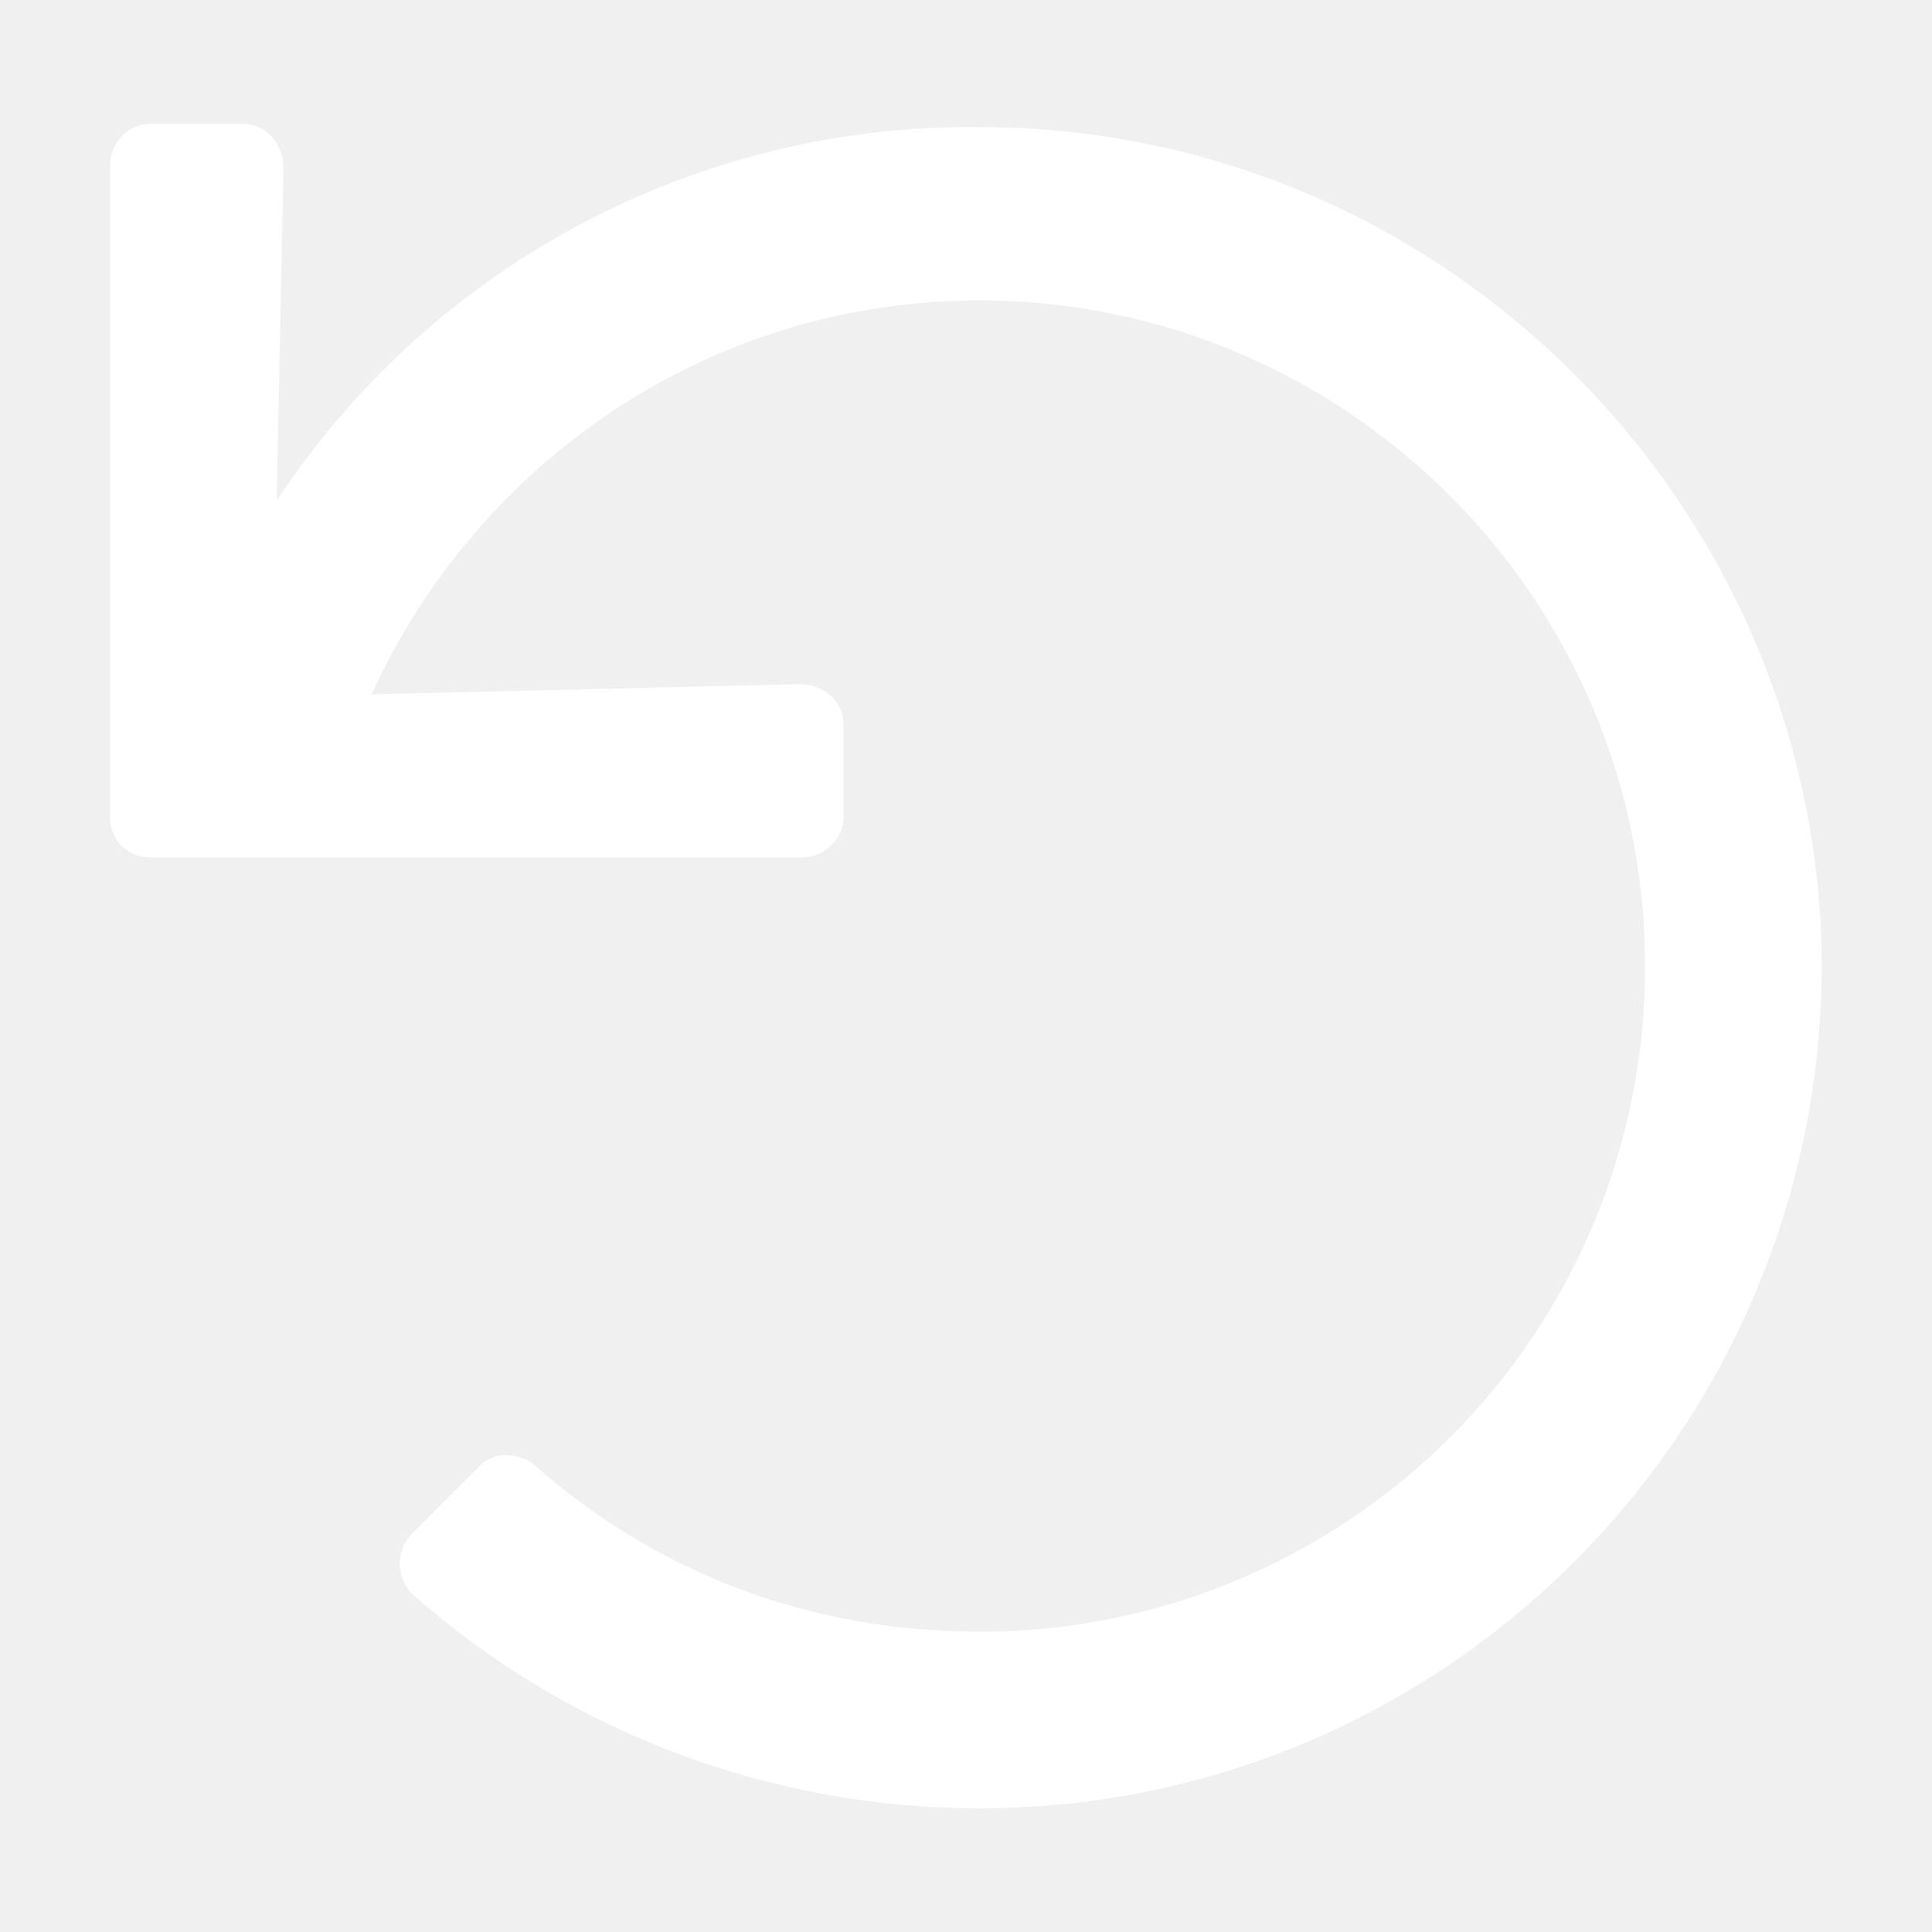
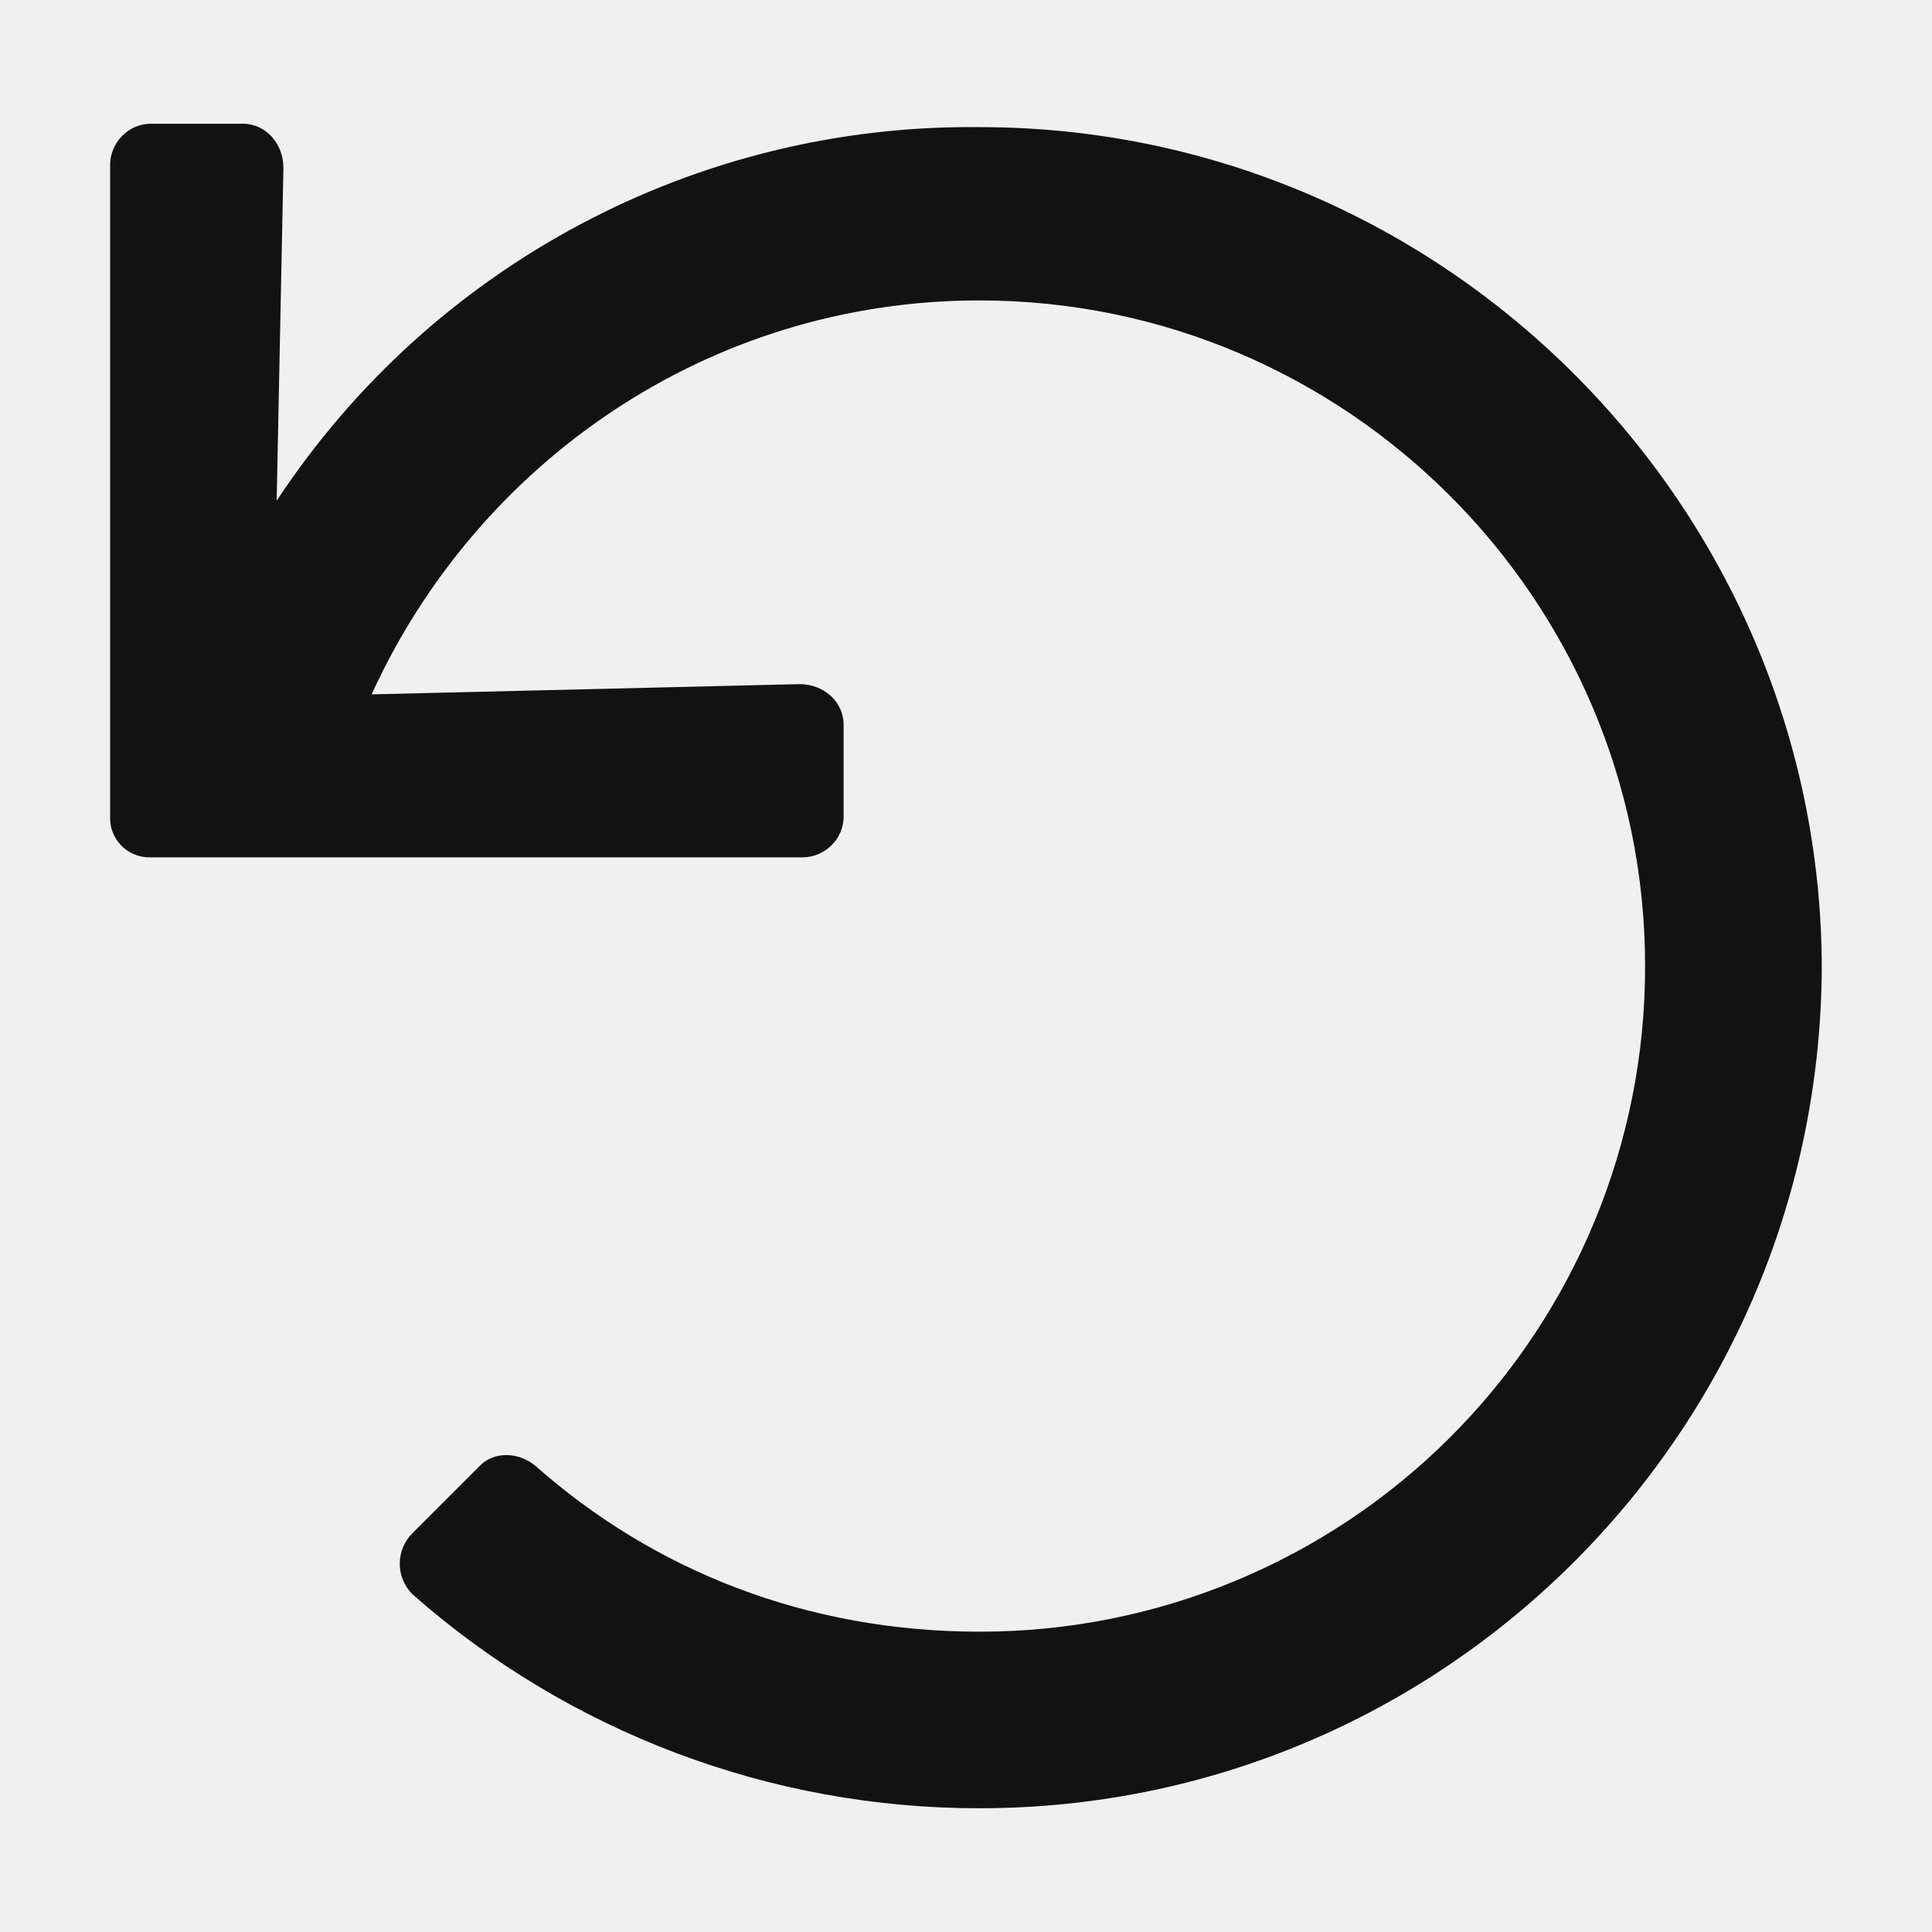
<svg xmlns="http://www.w3.org/2000/svg" width="20" height="20" fill="none" viewBox="0 0 20 20">
-   <path fill="#fff" d="M1.563 1.281h.949c.246 0 .422.211.422.457l-.07 3.446a8.6 8.6 0 0 1 7.277-3.868c4.816 0 8.718 3.938 8.718 8.72-.035 4.816-3.937 8.683-8.718 8.683a8.86 8.86 0 0 1-5.871-2.215.446.446 0 0 1 0-.633l.703-.703c.14-.14.386-.14.562 0 1.23 1.09 2.813 1.723 4.606 1.723A6.88 6.88 0 0 0 17.03 10c0-3.797-3.093-6.89-6.89-6.89-2.813 0-5.203 1.687-6.293 4.078l4.43-.106c.245 0 .456.176.456.422v.95c0 .245-.21.421-.421.421h-6.75a.406.406 0 0 1-.422-.422v-6.75c0-.21.175-.422.422-.422" />
+   <path fill="#121212" d="M1.563 1.281h.949c.246 0 .422.211.422.457l-.07 3.446a8.6 8.6 0 0 1 7.277-3.868c4.816 0 8.718 3.938 8.718 8.72-.035 4.816-3.937 8.683-8.718 8.683a8.86 8.86 0 0 1-5.871-2.215.446.446 0 0 1 0-.633l.703-.703c.14-.14.386-.14.562 0 1.23 1.09 2.813 1.723 4.606 1.723A6.88 6.88 0 0 0 17.03 10c0-3.797-3.093-6.89-6.89-6.89-2.813 0-5.203 1.687-6.293 4.078l4.43-.106c.245 0 .456.176.456.422v.95c0 .245-.21.421-.421.421h-6.75a.406.406 0 0 1-.422-.422v-6.75c0-.21.175-.422.422-.422" />
</svg>
